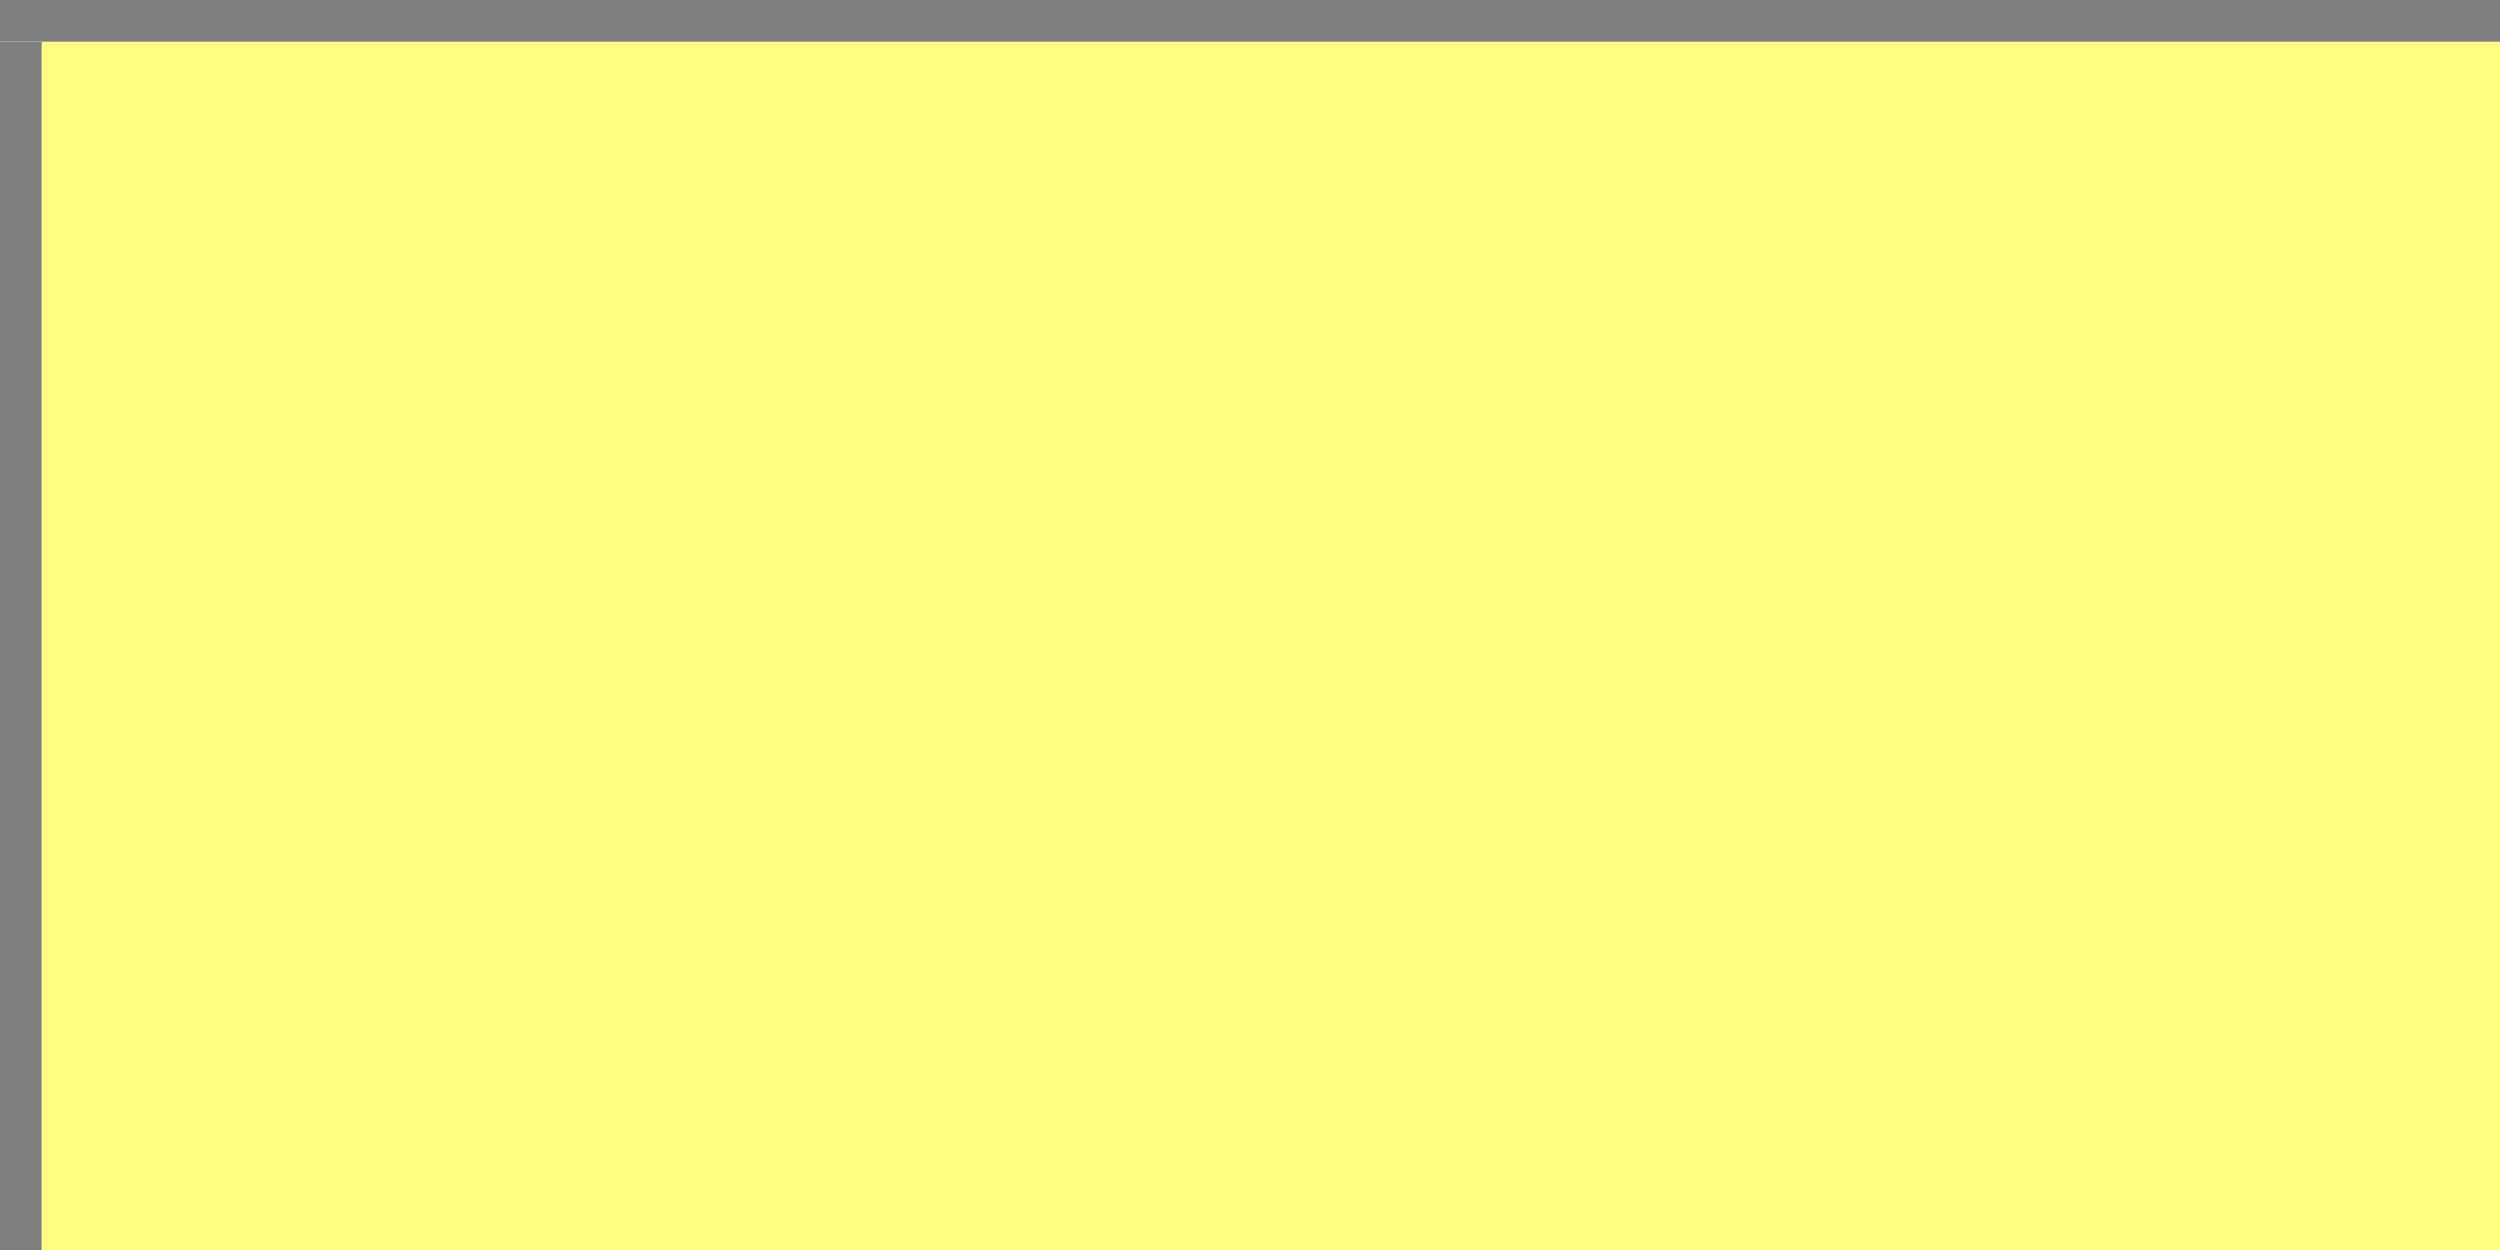
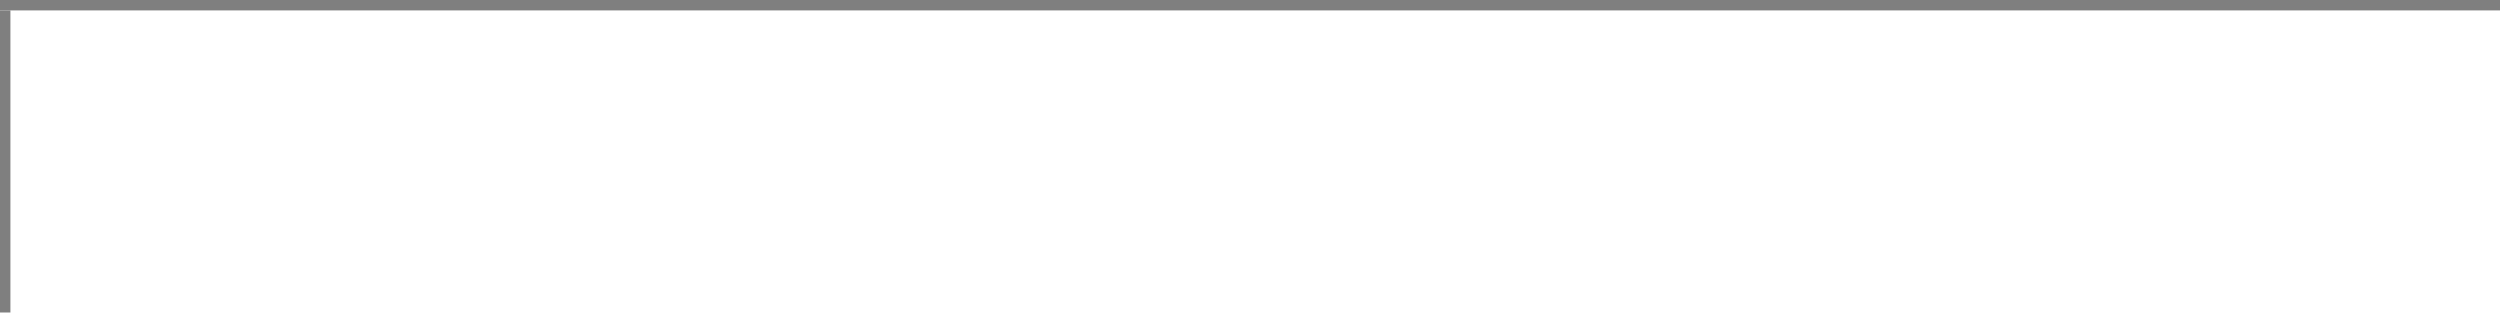
- <svg xmlns="http://www.w3.org/2000/svg" version="1.1" width="60px" height="30px" viewBox="542 30 60 30">
-   <path d="M 1 1  L 60 1  L 60 30  L 1 30  L 1 1  Z " fill-rule="nonzero" fill="rgba(255, 255, 128, 0.996)" stroke="none" transform="matrix(1 0 0 1 542 30 )" class="fill" />
-   <path d="M 0.5 1  L 0.5 30  " stroke-width="1" stroke-dasharray="0" stroke="rgba(127, 127, 127, 1)" fill="none" transform="matrix(1 0 0 1 542 30 )" class="stroke" />
-   <path d="M 0 0.5  L 60 0.5  " stroke-width="1" stroke-dasharray="0" stroke="rgba(127, 127, 127, 1)" fill="none" transform="matrix(1 0 0 1 542 30 )" class="stroke" />
+ <svg xmlns="http://www.w3.org/2000/svg" version="1.1" width="240px" height="30px" viewBox="92 60 240 30">
+   <path d="M 1 1  L 240 1  L 240 30  L 1 30  L 1 1  Z " fill-rule="nonzero" fill="rgba(255, 255, 255, 1)" stroke="none" transform="matrix(1 0 0 1 92 60 )" class="fill" />
+   <path d="M 0.5 1  L 0.5 30  " stroke-width="1" stroke-dasharray="0" stroke="rgba(127, 127, 127, 1)" fill="none" transform="matrix(1 0 0 1 92 60 )" class="stroke" />
+   <path d="M 0 0.5  L 240 0.5  " stroke-width="1" stroke-dasharray="0" stroke="rgba(127, 127, 127, 1)" fill="none" transform="matrix(1 0 0 1 92 60 )" class="stroke" />
</svg>
